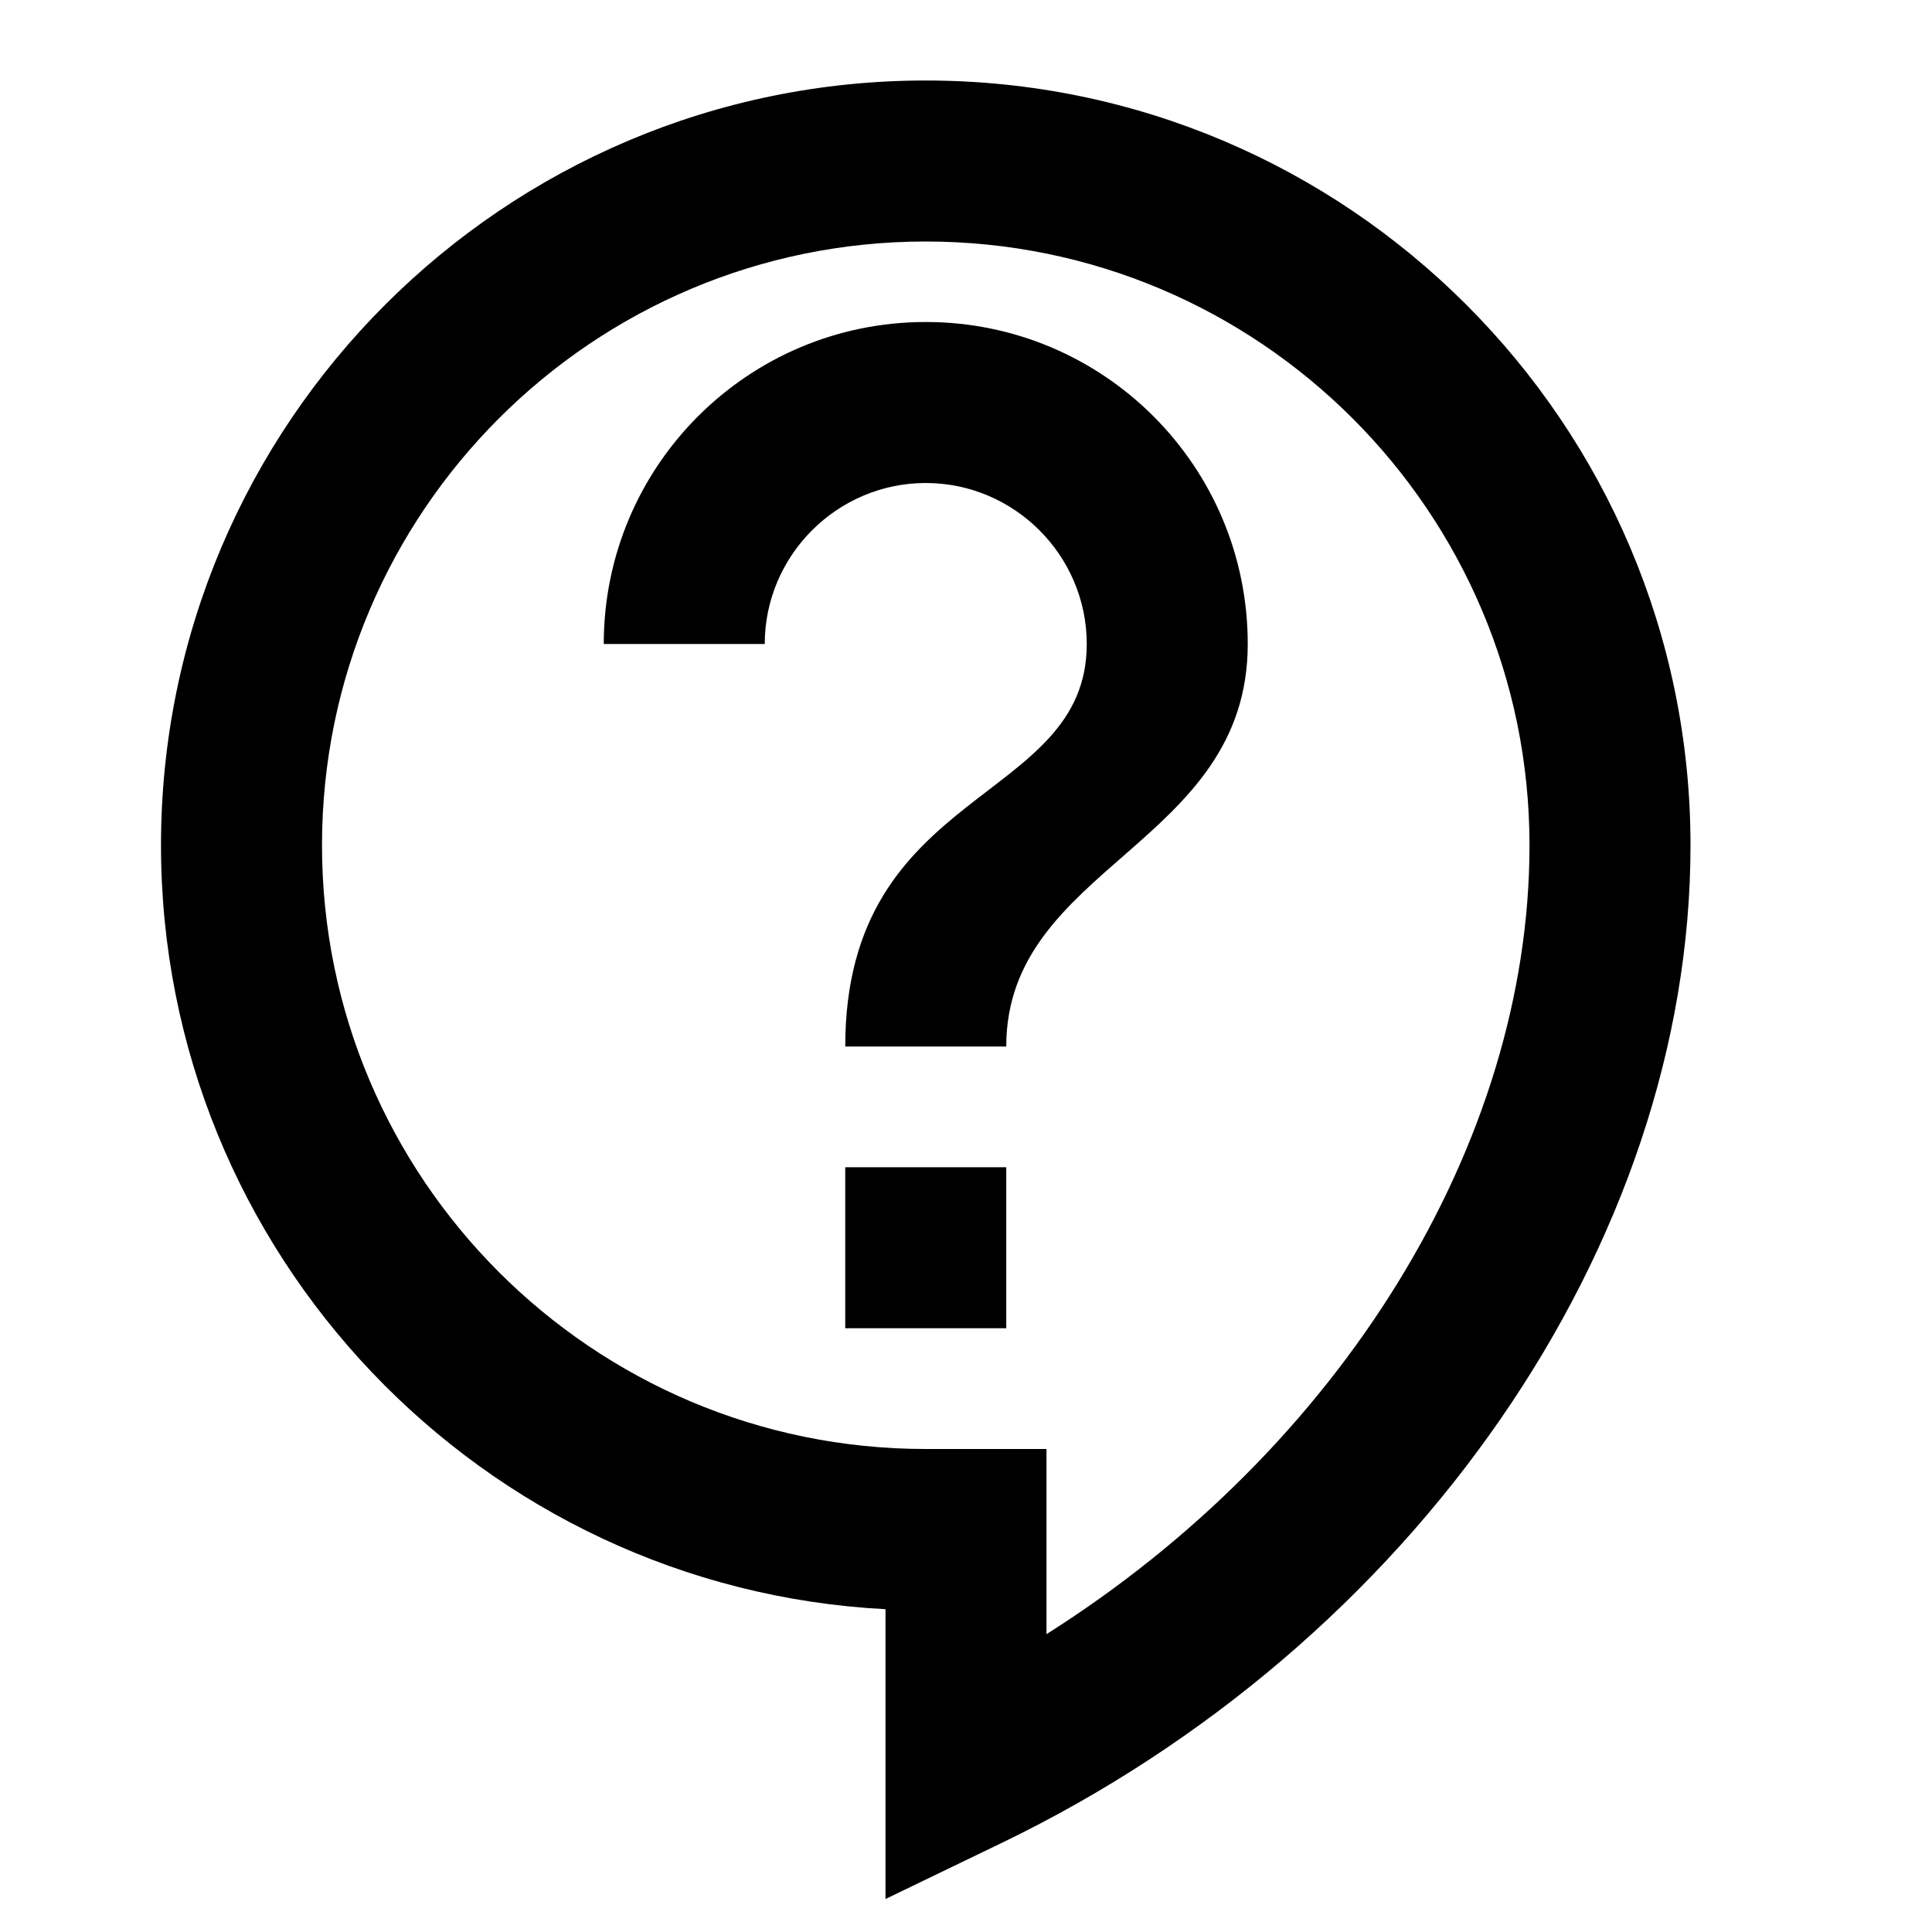
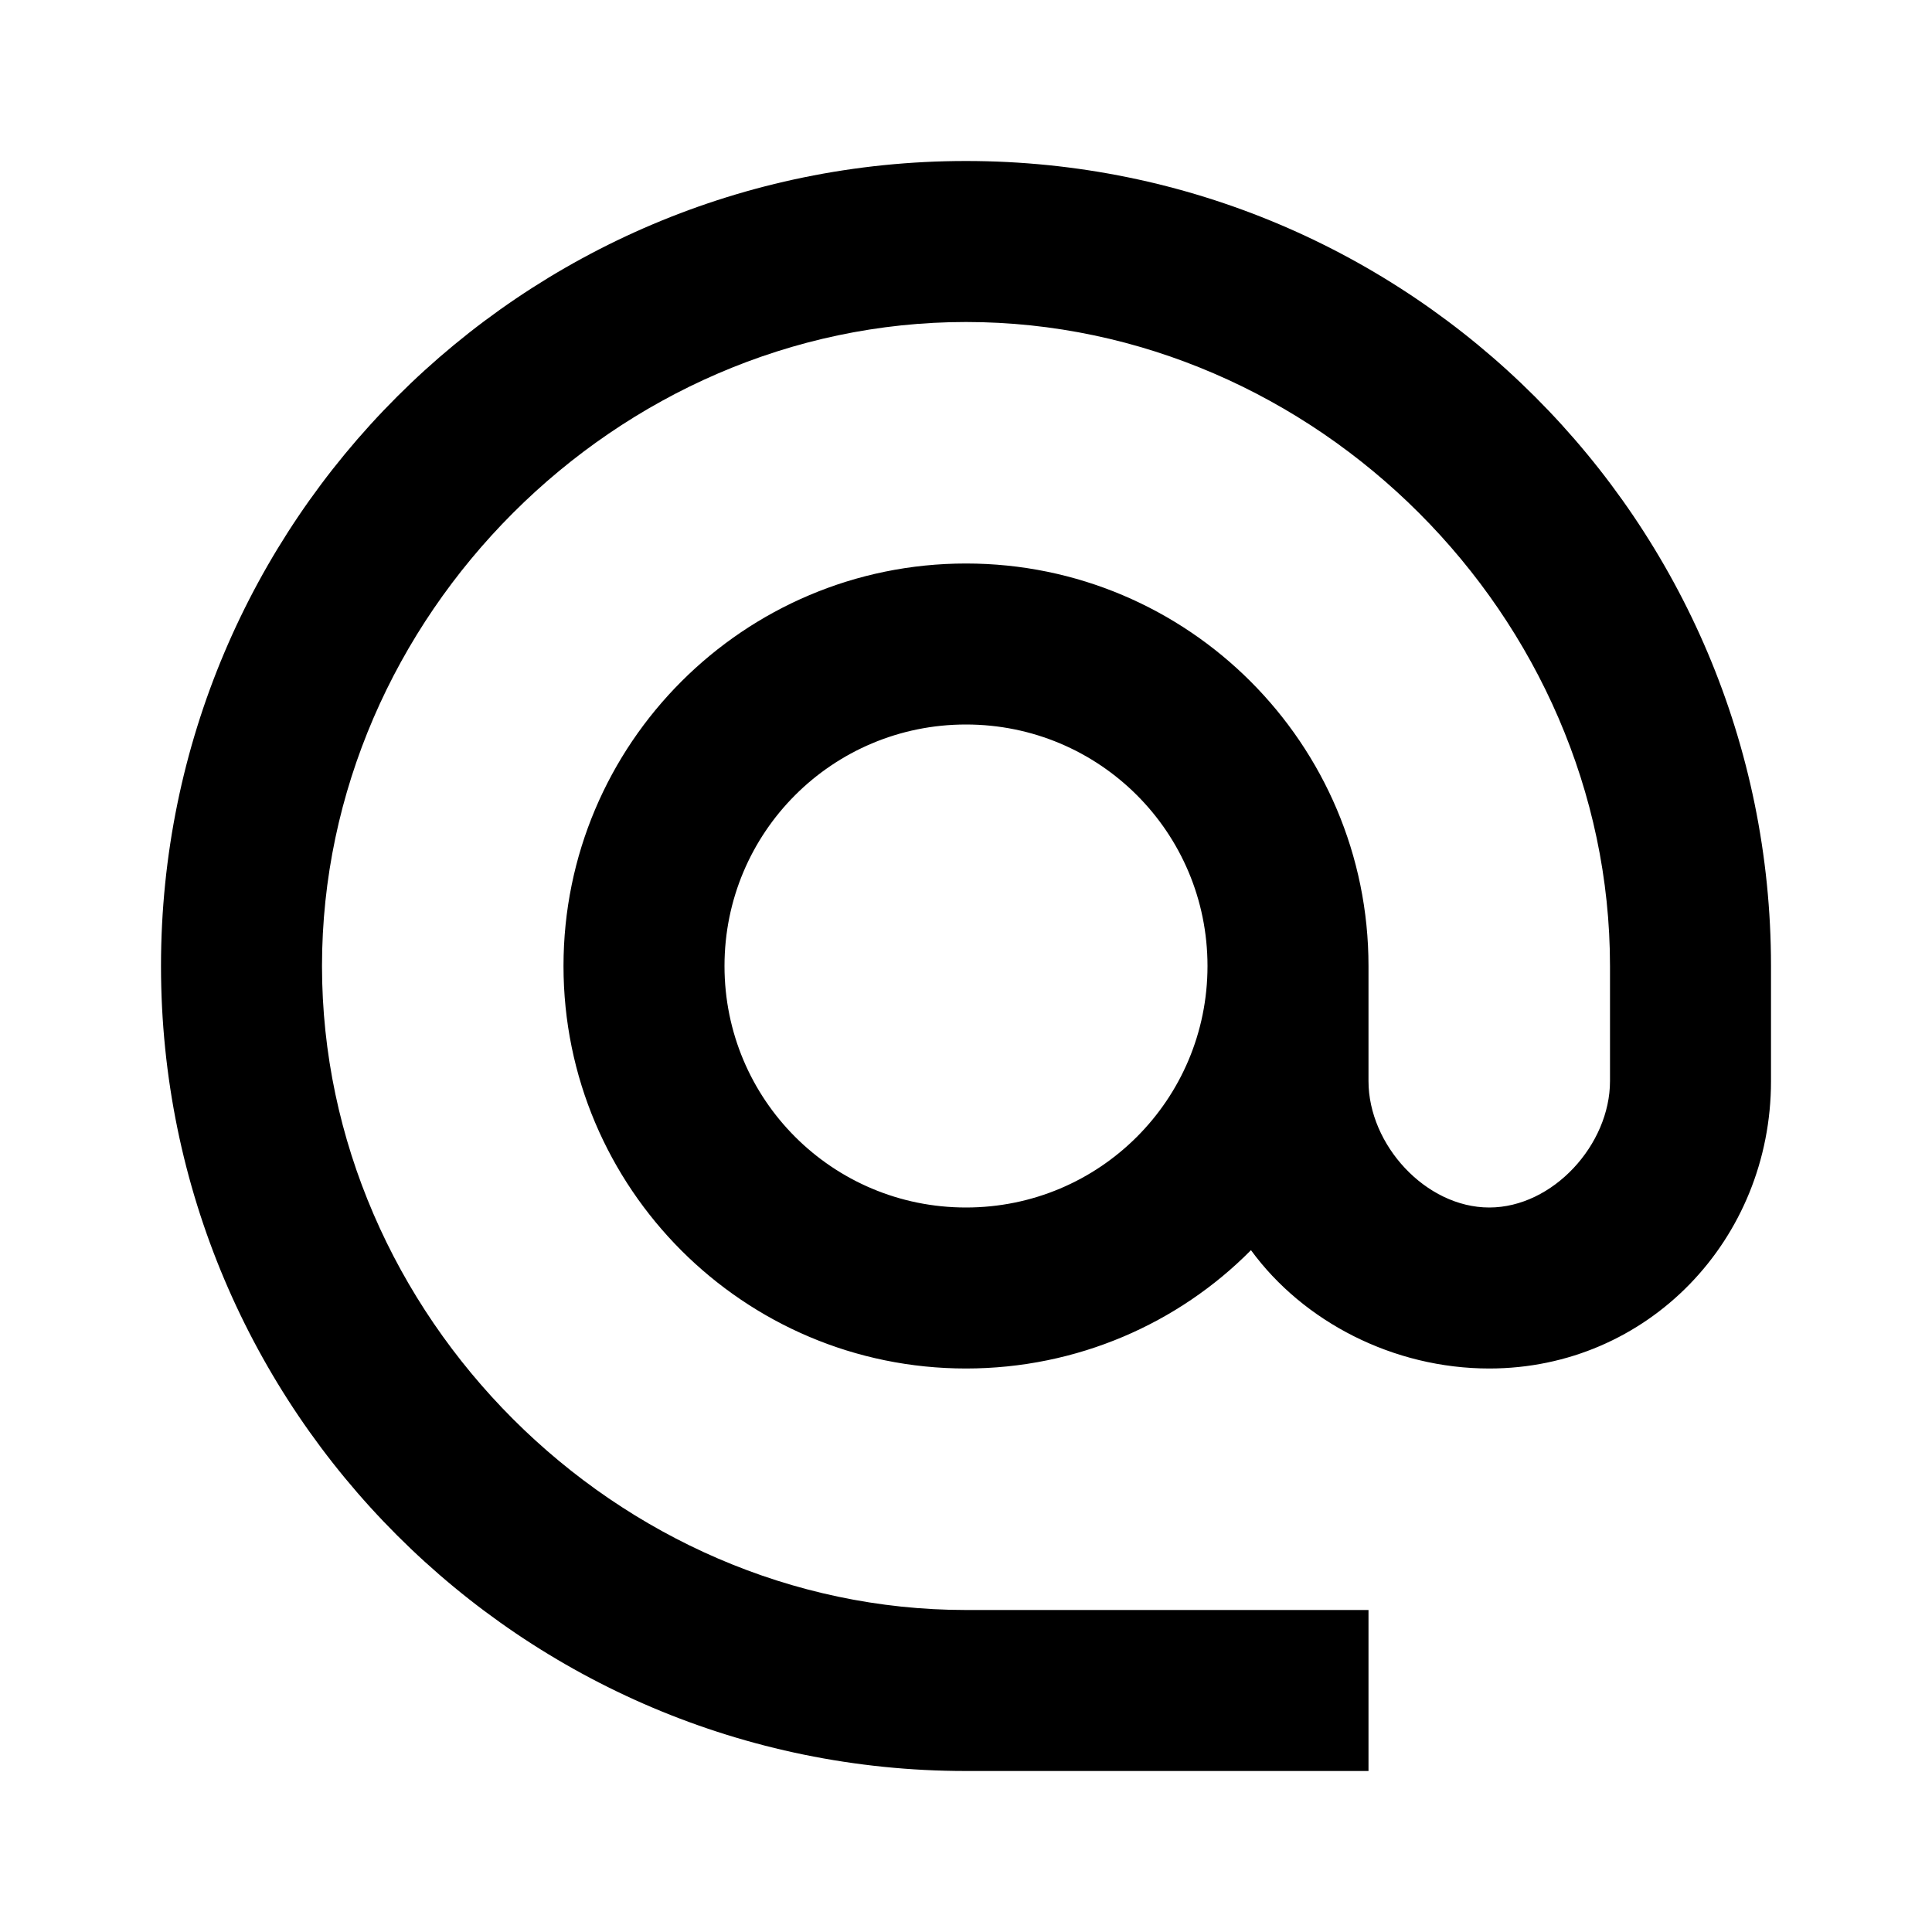
<svg xmlns="http://www.w3.org/2000/svg" height="24px" viewBox="0 0 24 24" width="24px" fill="#000000">
-   <path d="M0 0h24v24H0V0z" fill="none" />
-   <path d="M11 23.59v-3.6c-5.01-.26-9-4.42-9-9.49C2 5.26 6.26 1 11.5 1S21 5.26 21 10.5c0 4.95-3.44 9.93-8.57 12.4l-1.43.69zM11.5 3C7.36 3 4 6.36 4 10.5S7.36 18 11.5 18H13v2.3c3.64-2.3 6-6.08 6-9.8C19 6.36 15.64 3 11.5 3zm-1 11.5h2v2h-2zm2-1.5h-2c0-3.25 3-3 3-5 0-1.1-.9-2-2-2s-2 .9-2 2h-2c0-2.21 1.79-4 4-4s4 1.79 4 4c0 2.5-3 2.75-3 5z" />
+   <path d="M0 0h24v24H0z" fill="none" />
+   <path d="M12 2C6.48 2 2 6.48 2 12s4.48 10 10 10h5v-2h-5c-4.34 0-8-3.66-8-8s3.66-8 8-8 8 3.66 8 8v1.43c0 .79-.71 1.57-1.5 1.57s-1.5-.78-1.5-1.57V12c0-2.76-2.24-5-5-5s-5 2.24-5 5 2.24 5 5 5c1.38 0 2.64-.56 3.54-1.47.65.89 1.77 1.47 2.96 1.47 1.97 0 3.5-1.6 3.5-3.57V12c0-5.52-4.48-10-10-10zm0 13c-1.66 0-3-1.34-3-3s1.34-3 3-3 3 1.34 3 3-1.34 3-3 3z" />
</svg>
